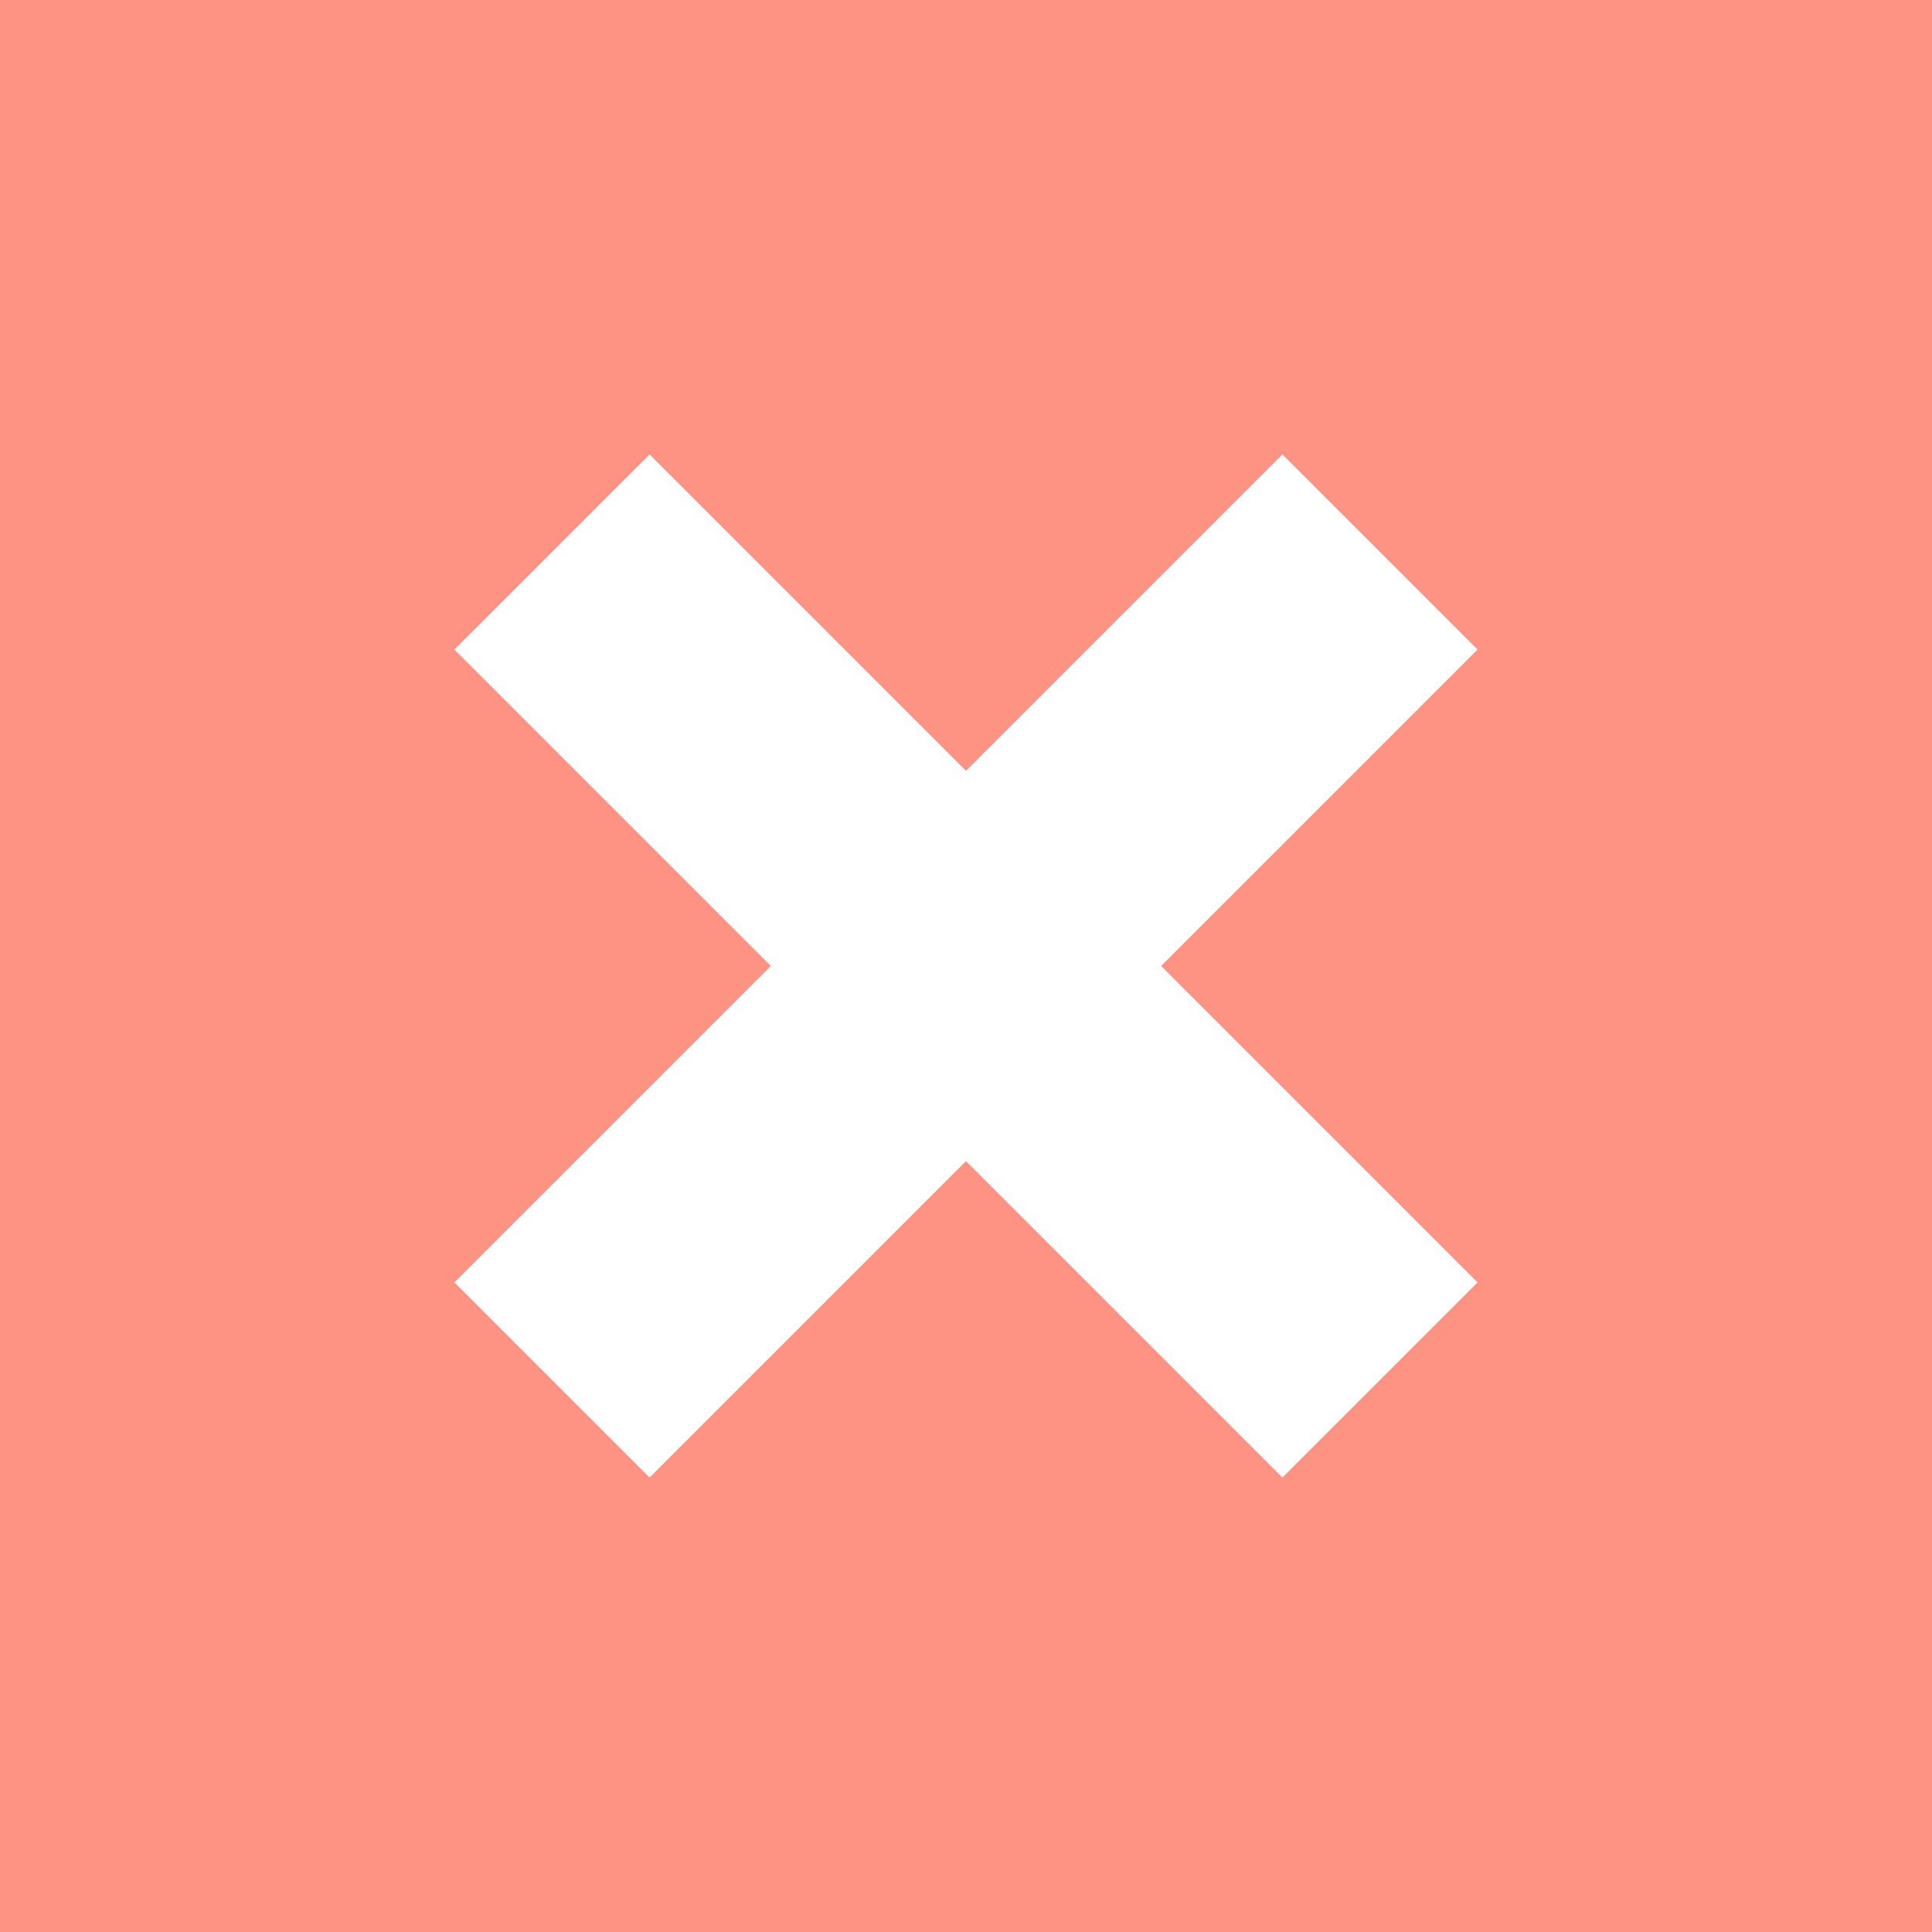
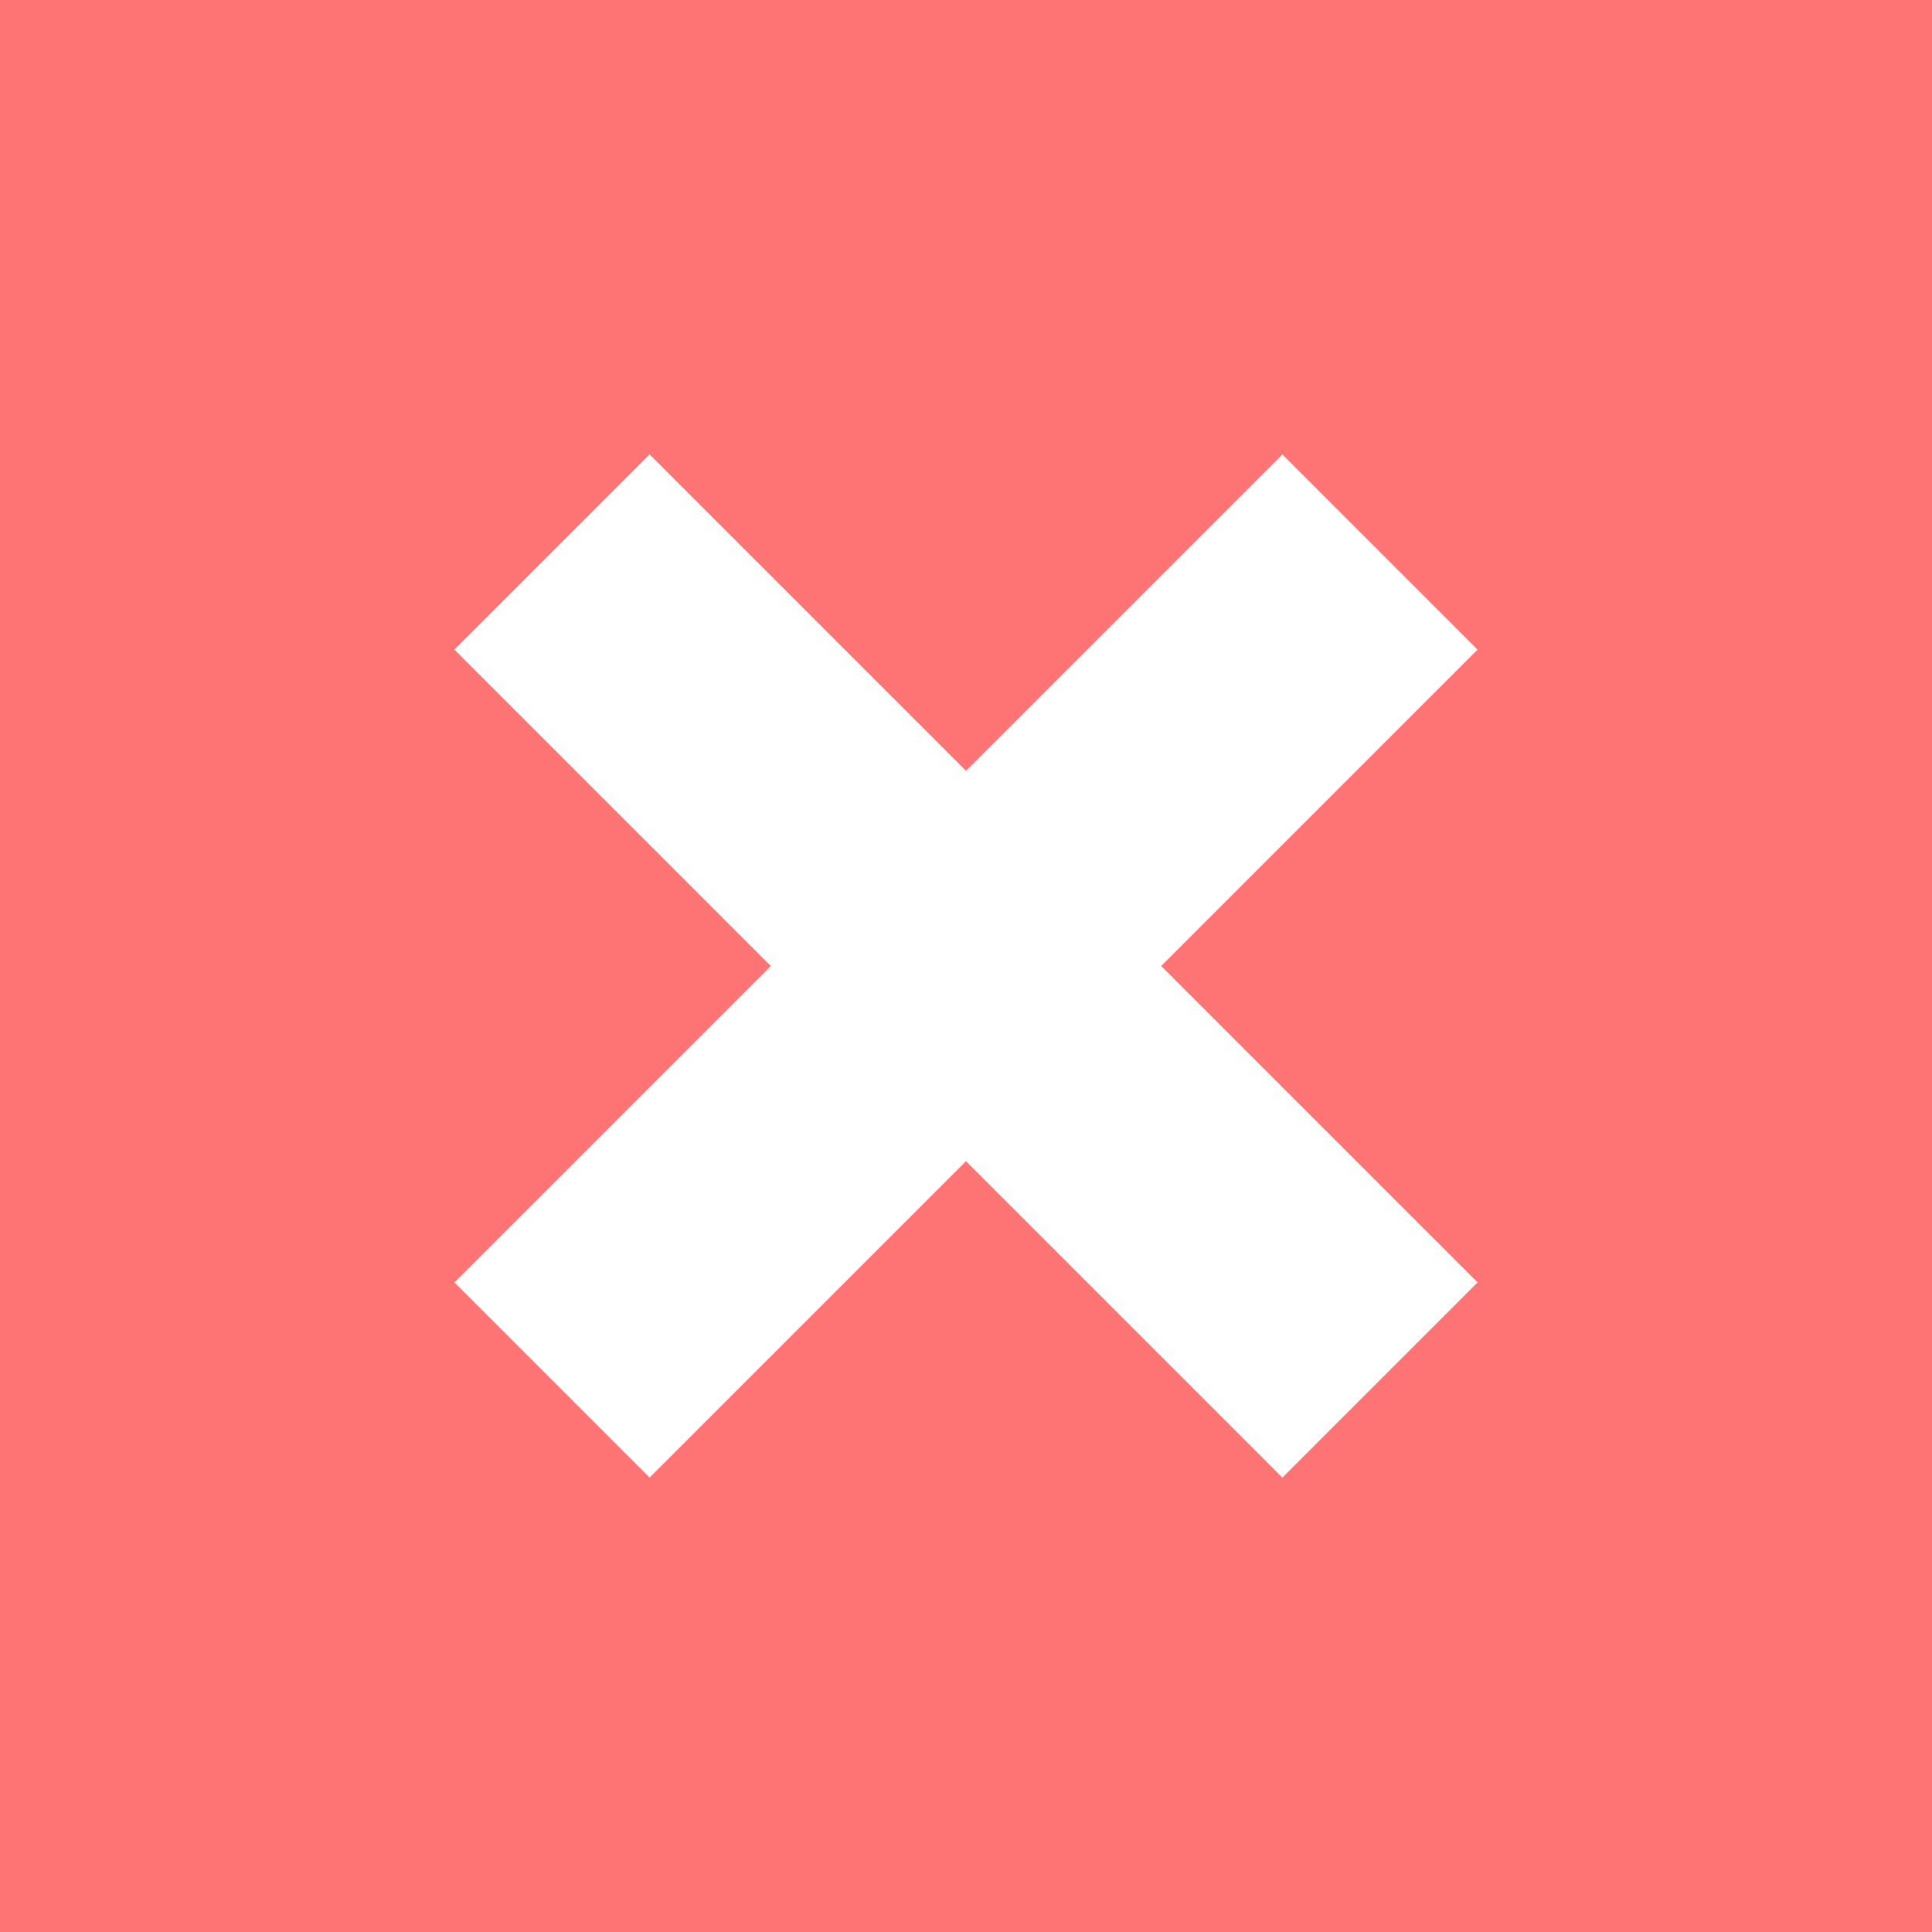
<svg xmlns="http://www.w3.org/2000/svg" width="14" height="14">
  <g>
-     <rect x="0" y="0" width="14" height="14" fill="#ff8877" fill-opacity="0.9" />
+     <rect x="0" y="0" width="14" height="14" fill="#f66" fill-opacity="0.9" />
    <line stroke-width="2" id="svg_4" y2="4" x2="4" y1="10" x1="10" stroke="#ffffff" fill="none" />
    <line stroke-width="2" id="svg_5" y2="4" x2="10" y1="10" x1="4" stroke="#ffffff" fill="none" />
  </g>
</svg>
